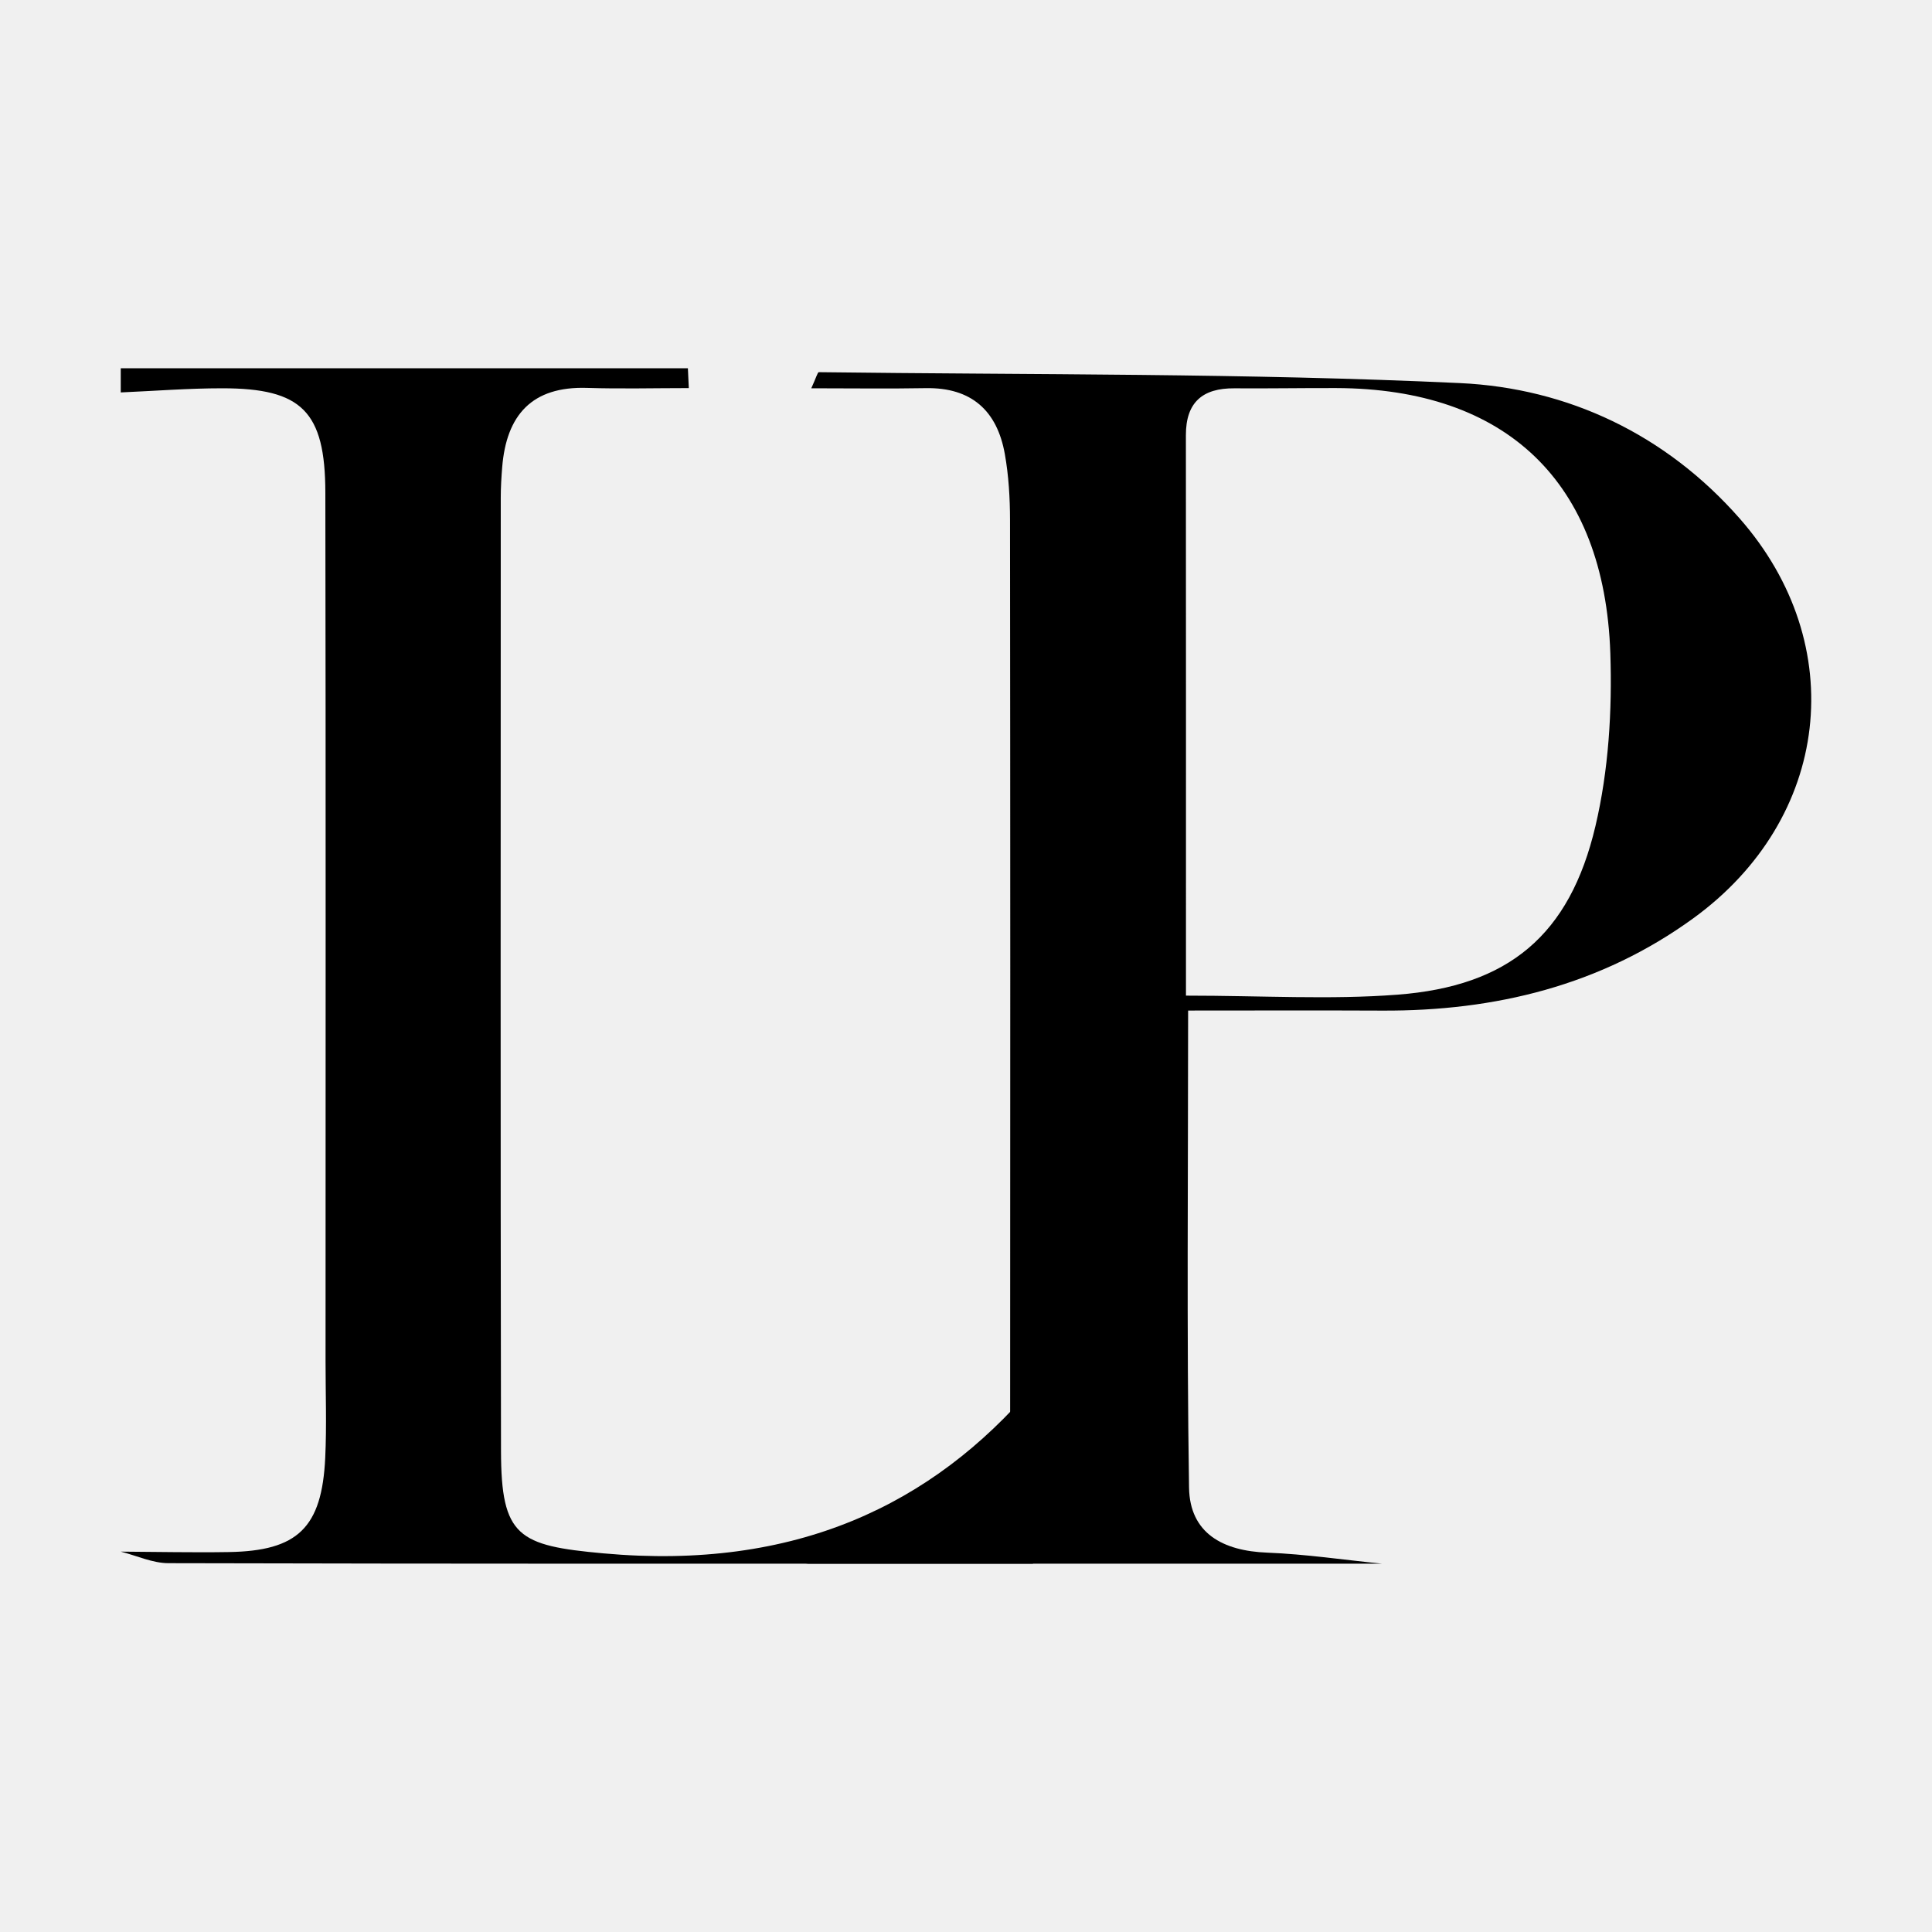
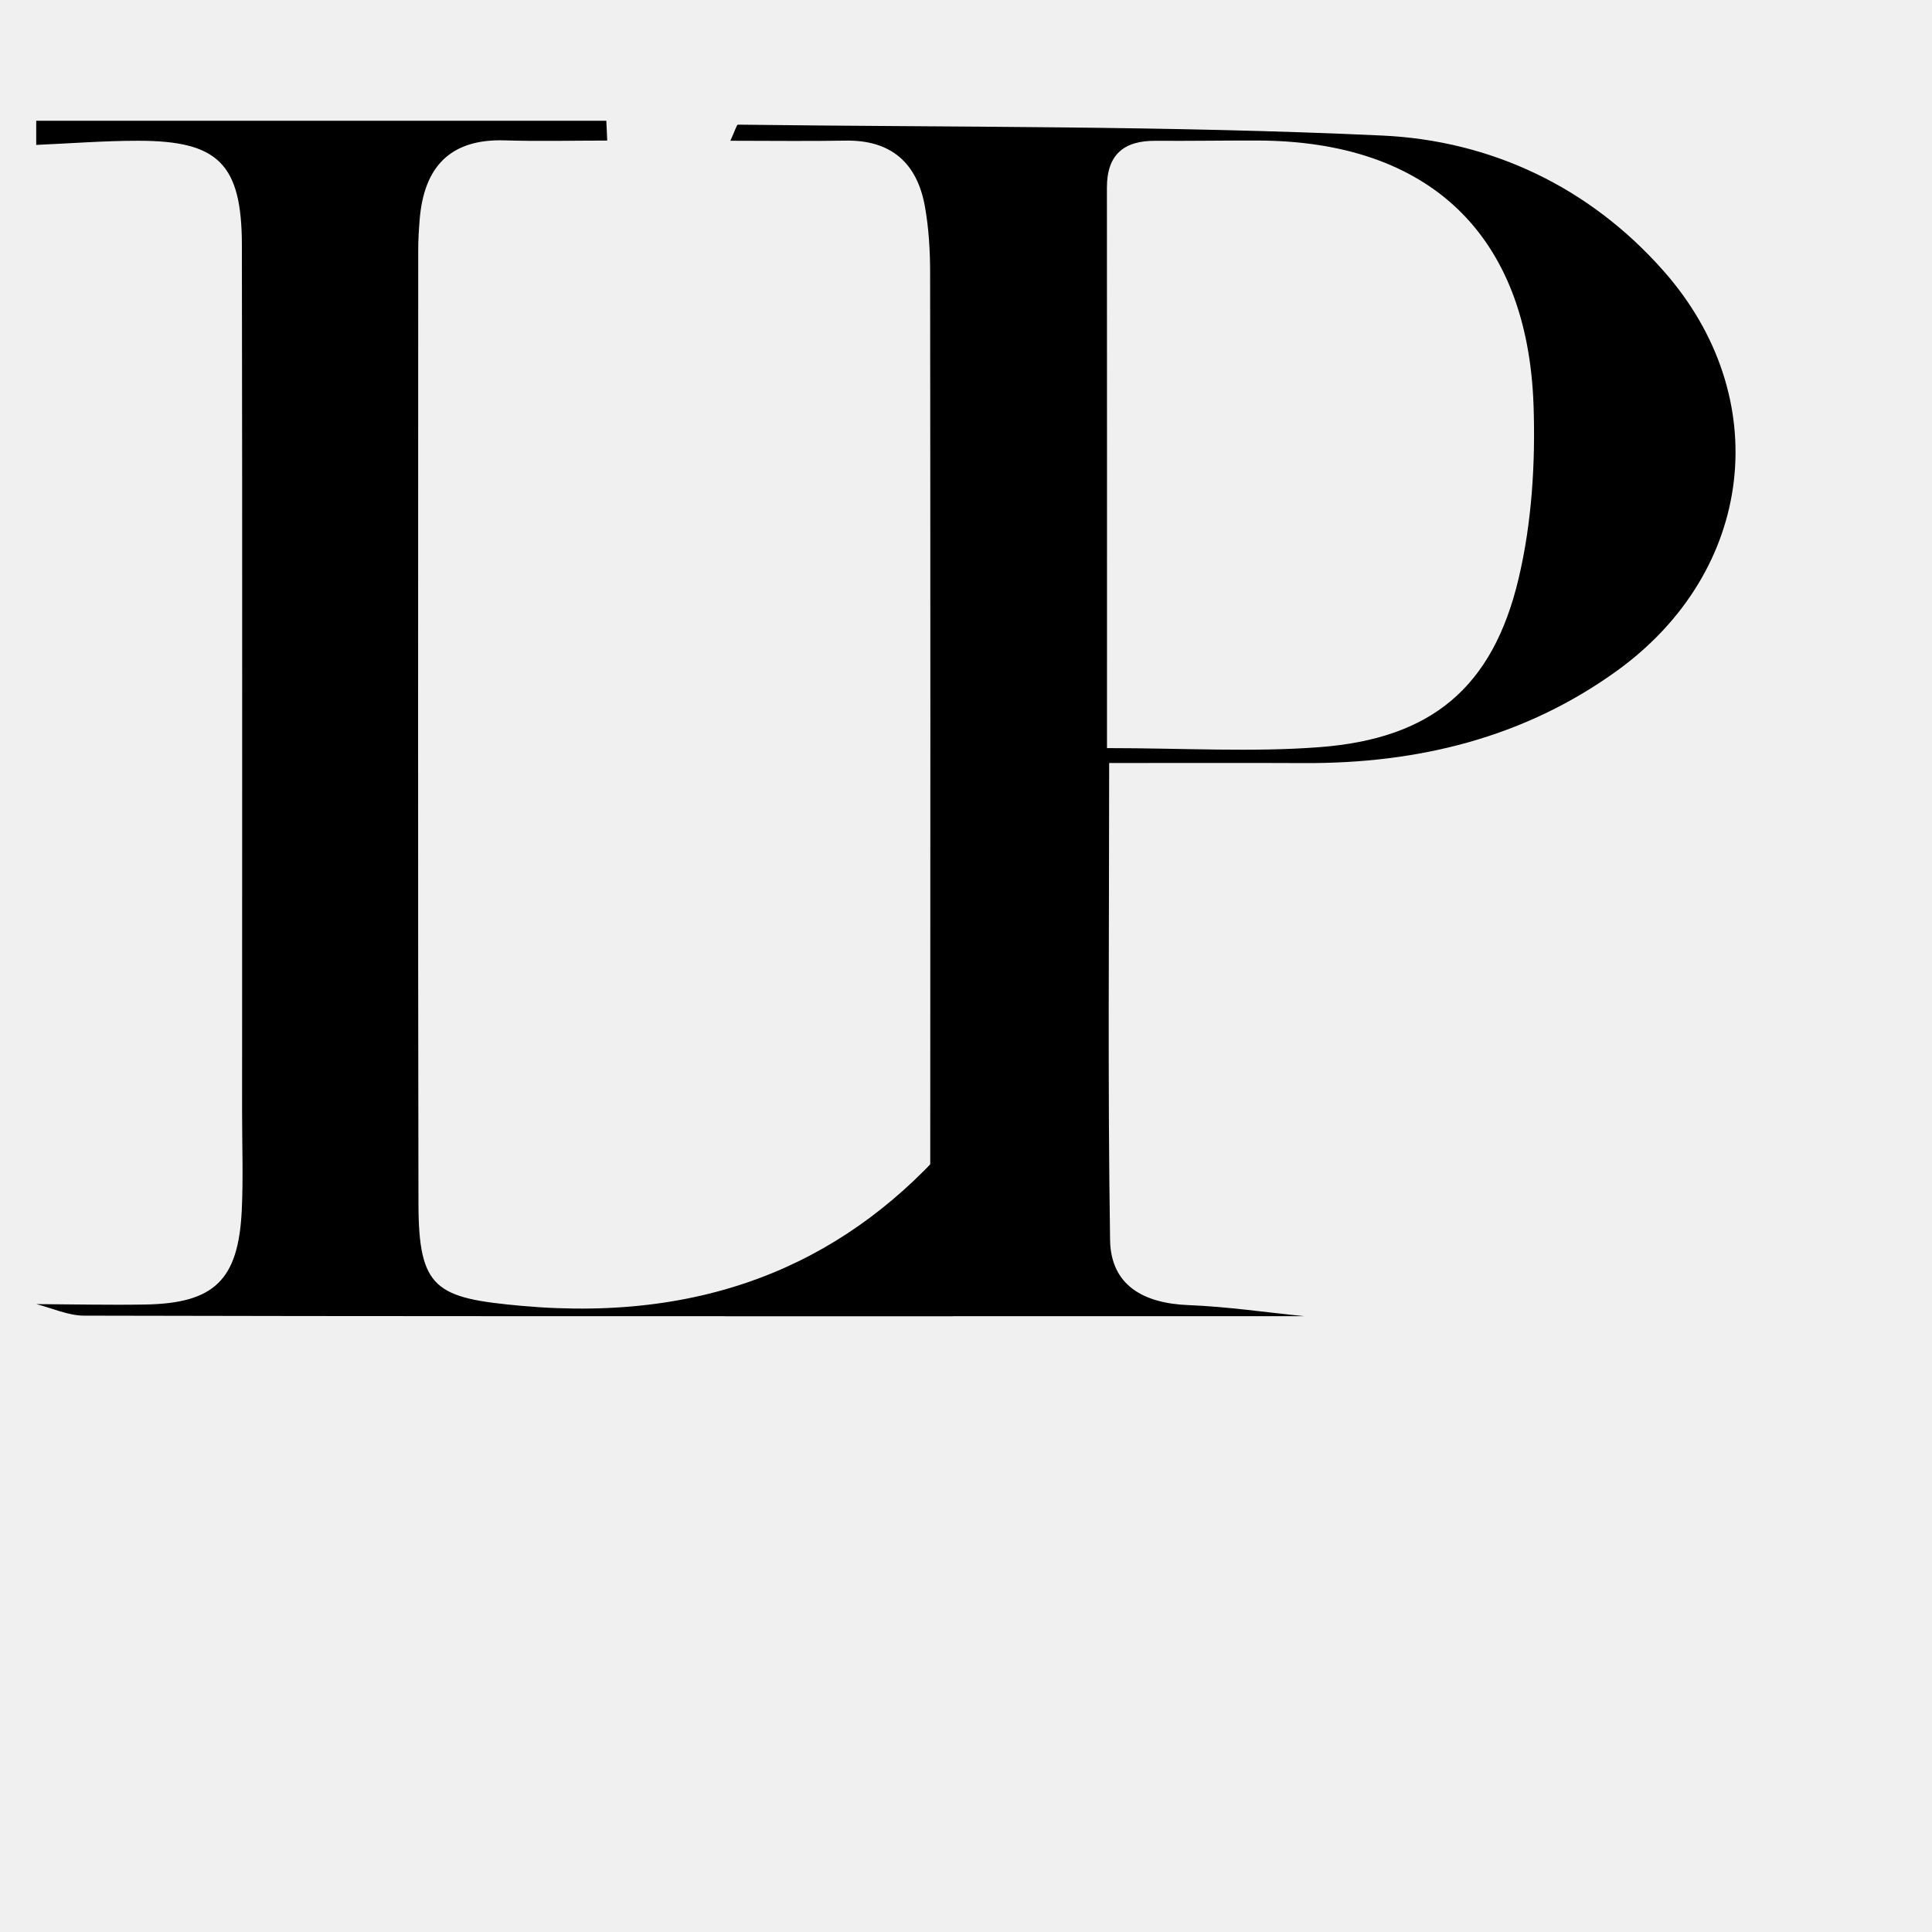
- <svg xmlns="http://www.w3.org/2000/svg" width="100%" height="100%" viewBox="0 0 160 160" version="1.1" xml:space="preserve" style="fill-rule:evenodd;clip-rule:evenodd;stroke-linejoin:round;stroke-miterlimit:2;">
-   <g transform="matrix(0.994817,0,0,1,7.01555,20.499)">
-     <g>
-       <g transform="matrix(1,0,0,1,-120,0)">
-         <path d="M180,109C183.022,108.683 186.051,108.051 189.063,108.118C193.825,108.225 196.156,105.893 196.811,101.482C197.03,100.01 197.039,98.498 197.039,97.003C197.052,72.19 197.056,47.375 197.029,22.562C197.027,20.741 196.918,18.894 196.598,17.106C195.954,13.505 193.81,11.579 190.018,11.646C186.933,11.701 183.847,11.657 180.485,11.657C180.898,10.763 181.008,10.322 181.114,10.323C198.909,10.548 216.723,10.4 234.491,11.227C243.467,11.644 251.615,15.474 257.761,22.428C267.017,32.899 265.339,47.305 253.896,55.561C246.206,61.11 237.412,63.239 228.017,63.195C222.736,63.17 217.454,63.19 211.856,63.19C211.856,76.793 211.733,89.742 211.932,102.687C211.99,106.497 214.766,107.942 218.432,108.084C221.628,108.209 224.81,108.681 227.998,108.999C212,109 196,109 180,109ZM211.676,61.955C218.03,61.955 223.686,62.303 229.281,61.876C238.525,61.173 243.622,56.959 245.765,47.911C246.859,43.293 247.164,38.359 247.003,33.597C246.522,19.391 238.317,11.681 224.182,11.639C221.354,11.63 218.526,11.681 215.699,11.66C213.068,11.64 211.668,12.809 211.67,15.535C211.682,30.815 211.676,46.098 211.676,61.955Z" />
-       </g>
-       <path d="M78.939,109C54.951,109 30.96,109.016 6.968,108.957C5.645,108.954 4.323,108.333 3,108C5.998,108.016 8.996,108.085 11.992,108.036C17.742,107.943 19.745,106.018 20.022,100.23C20.149,97.572 20.049,94.902 20.049,92.238C20.049,68.257 20.075,44.276 20.032,20.295C20.02,13.568 18.072,11.657 11.449,11.657C8.633,11.656 5.816,11.879 3,12L3,10L50.213,10C50.238,10.547 50.264,11.094 50.289,11.641C47.463,11.641 44.636,11.713 41.813,11.625C37.236,11.481 35.102,13.865 34.753,18.203C34.686,19.032 34.635,19.866 34.635,20.697C34.631,47.022 34.606,73.347 34.655,99.673C34.668,106.772 36.095,107.503 43.184,108.144C59.146,109.585 70.553,104.125 78.939,94.343L78.939,109Z" />
-     </g>
-   </g>
+ <svg xmlns="http://www.w3.org/2000/svg" width="100%" height="100%" viewBox="0 0 160 160" version="1.1" xml:space="preserve">
+   <style>
+         path {
+             fill: black;
+         }
+ 
+         @media (prefers-color-scheme: dark) {
+             path {
+                 fill: white;
+             }
+         }
+     </style>
+   <path d="M180,109C183.022,108.683 186.051,108.051 189.063,108.118C193.825,108.225 196.156,105.893 196.811,101.482C197.03,100.01 197.039,98.498 197.039,97.003C197.052,72.19 197.056,47.375 197.029,22.562C197.027,20.741 196.918,18.894 196.598,17.106C195.954,13.505 193.81,11.579 190.018,11.646C186.933,11.701 183.847,11.657 180.485,11.657C180.898,10.763 181.008,10.322 181.114,10.323C198.909,10.548 216.723,10.4 234.491,11.227C243.467,11.644 251.615,15.474 257.761,22.428C267.017,32.899 265.339,47.305 253.896,55.561C246.206,61.11 237.412,63.239 228.017,63.195C222.736,63.17 217.454,63.19 211.856,63.19C211.856,76.793 211.733,89.742 211.932,102.687C211.99,106.497 214.766,107.942 218.432,108.084C221.628,108.209 224.81,108.681 227.998,108.999C212,109 196,109 180,109ZM211.676,61.955C218.03,61.955 223.686,62.303 229.281,61.876C238.525,61.173 243.622,56.959 245.765,47.911C246.859,43.293 247.164,38.359 247.003,33.597C246.522,19.391 238.317,11.681 224.182,11.639C221.354,11.63 218.526,11.681 215.699,11.66C213.068,11.64 211.668,12.809 211.67,15.535C211.682,30.815 211.676,46.098 211.676,61.955Z" transform="matrix(1,0,0,1,-120,0)" />
+   <path d="M78.939,109C54.951,109 30.96,109.016 6.968,108.957C5.645,108.954 4.323,108.333 3,108C5.998,108.016 8.996,108.085 11.992,108.036C17.742,107.943 19.745,106.018 20.022,100.23C20.149,97.572 20.049,94.902 20.049,92.238C20.049,68.257 20.075,44.276 20.032,20.295C20.02,13.568 18.072,11.657 11.449,11.657C8.633,11.656 5.816,11.879 3,12L3,10L50.213,10C50.238,10.547 50.264,11.094 50.289,11.641C47.463,11.641 44.636,11.713 41.813,11.625C37.236,11.481 35.102,13.865 34.753,18.203C34.686,19.032 34.635,19.866 34.635,20.697C34.631,47.022 34.606,73.347 34.655,99.673C34.668,106.772 36.095,107.503 43.184,108.144C59.146,109.585 70.553,104.125 78.939,94.343L78.939,109Z" />
</svg>
